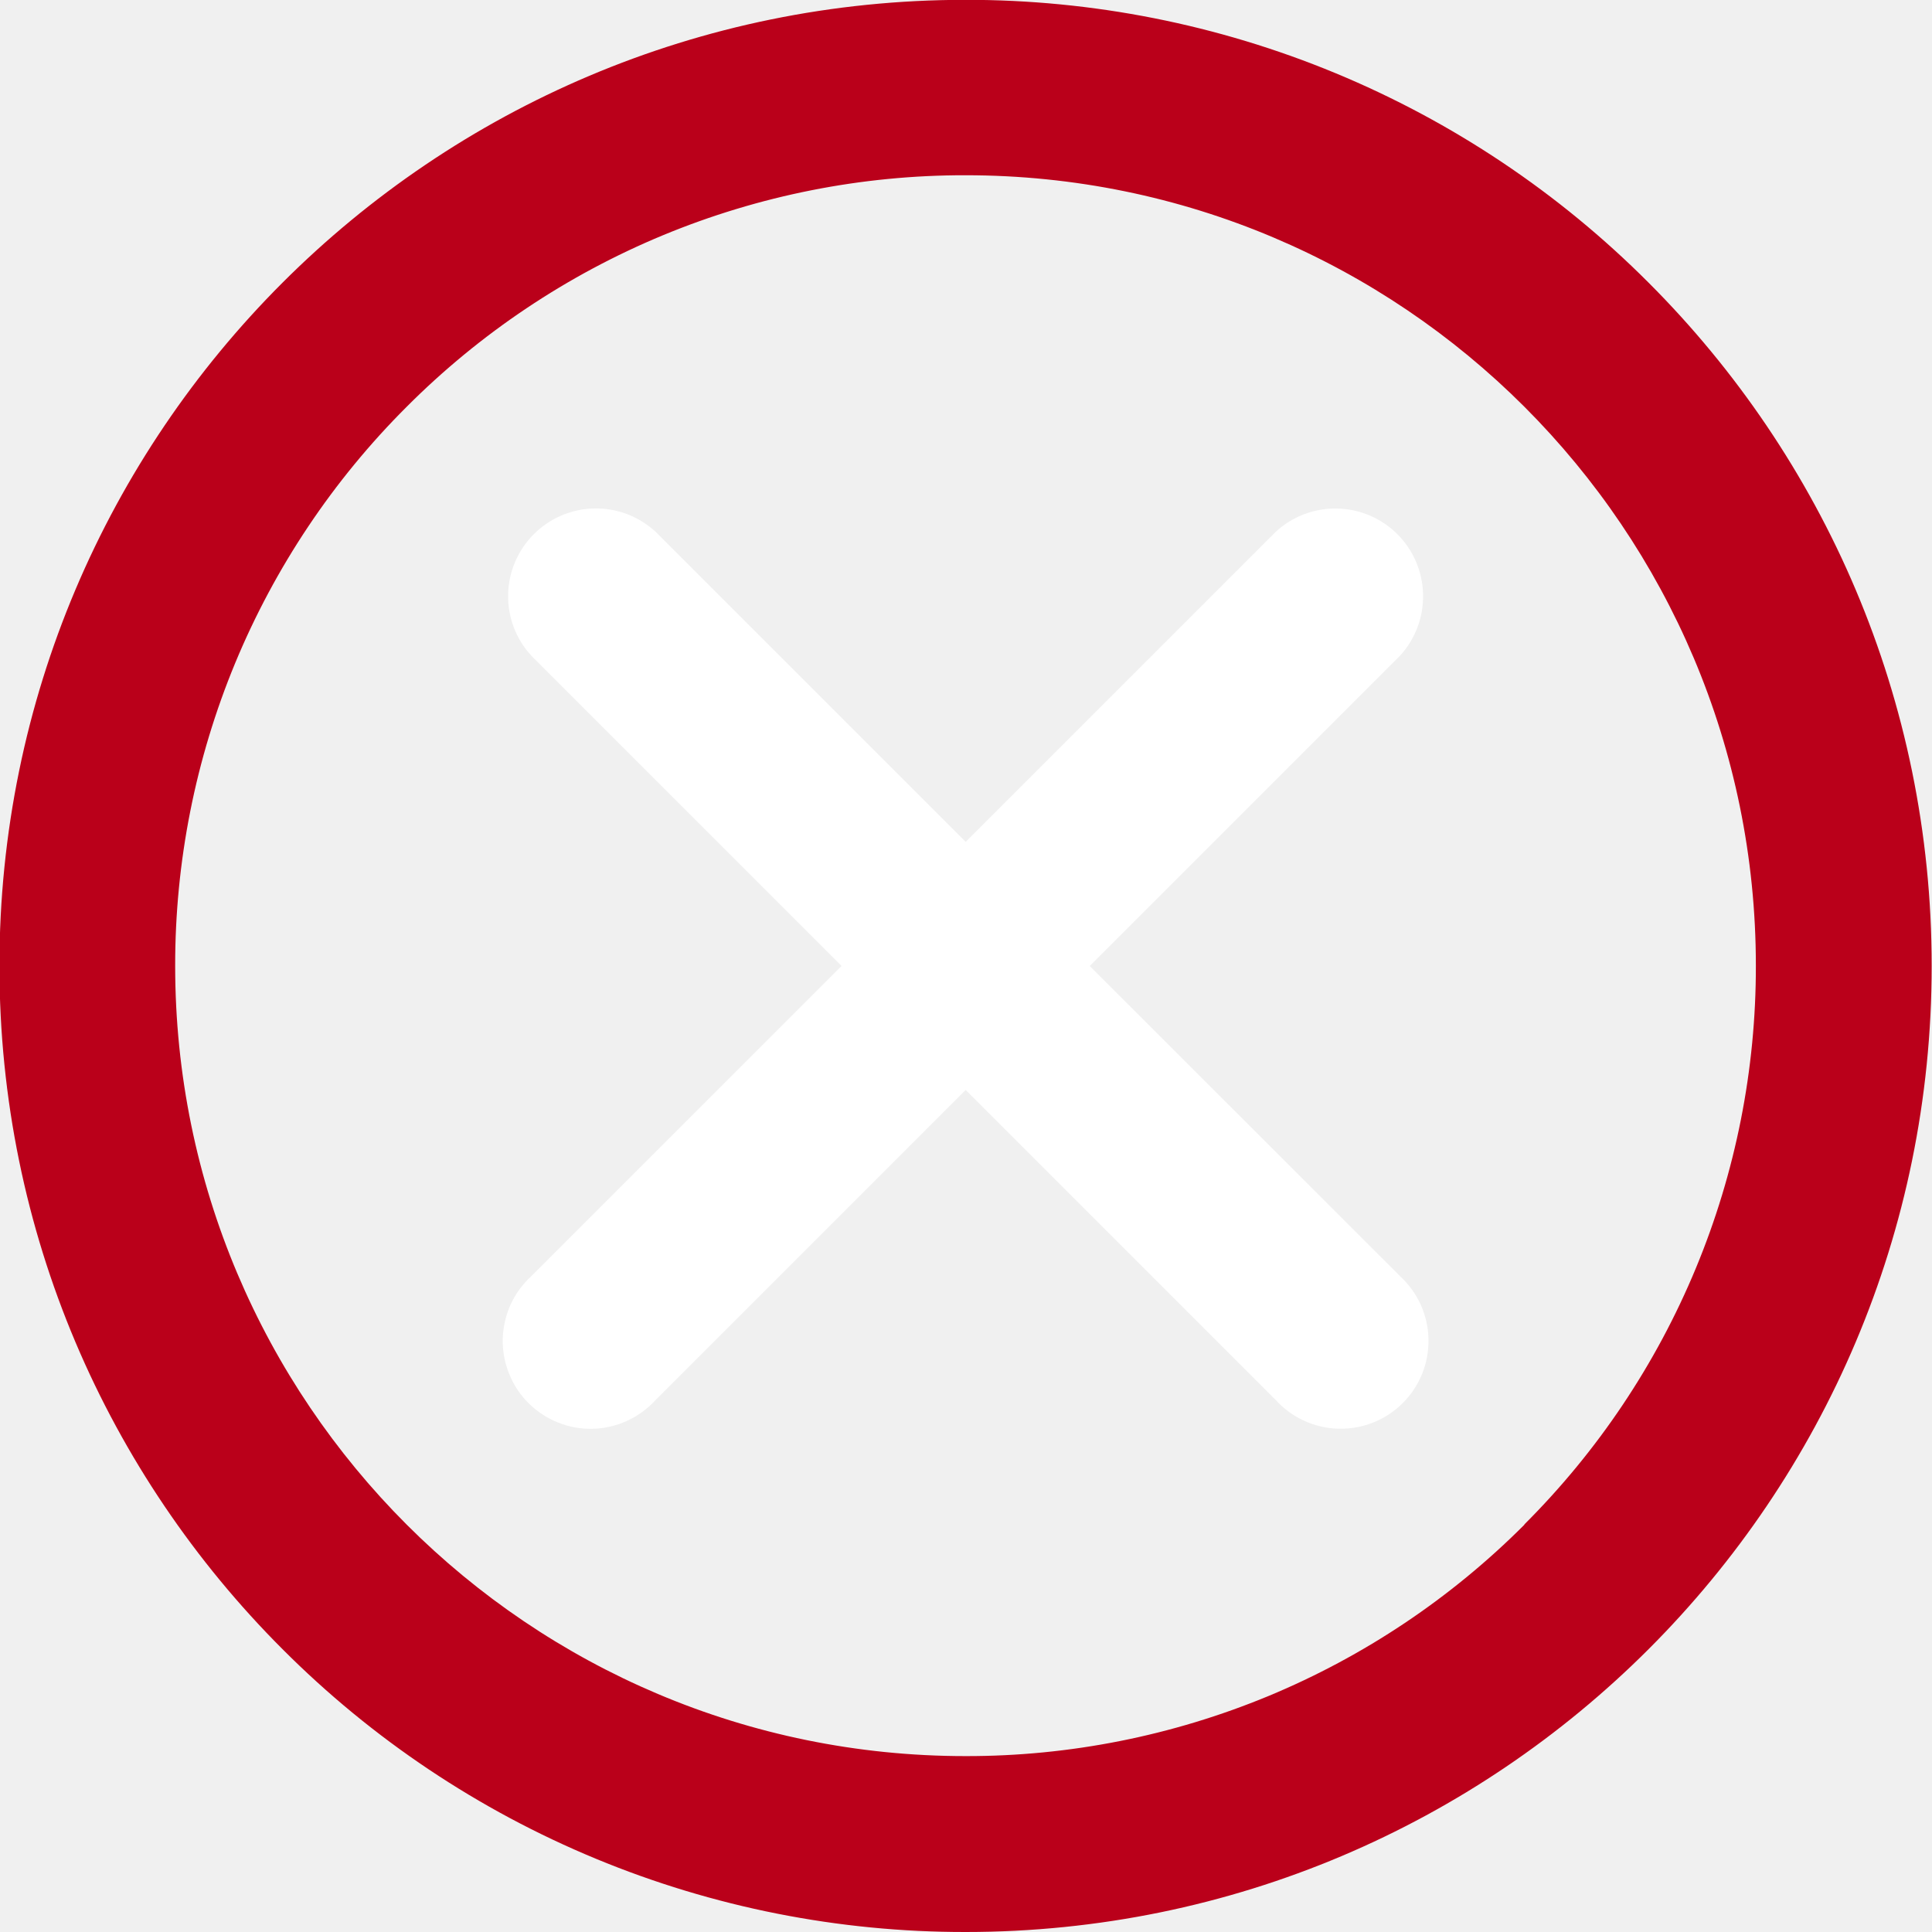
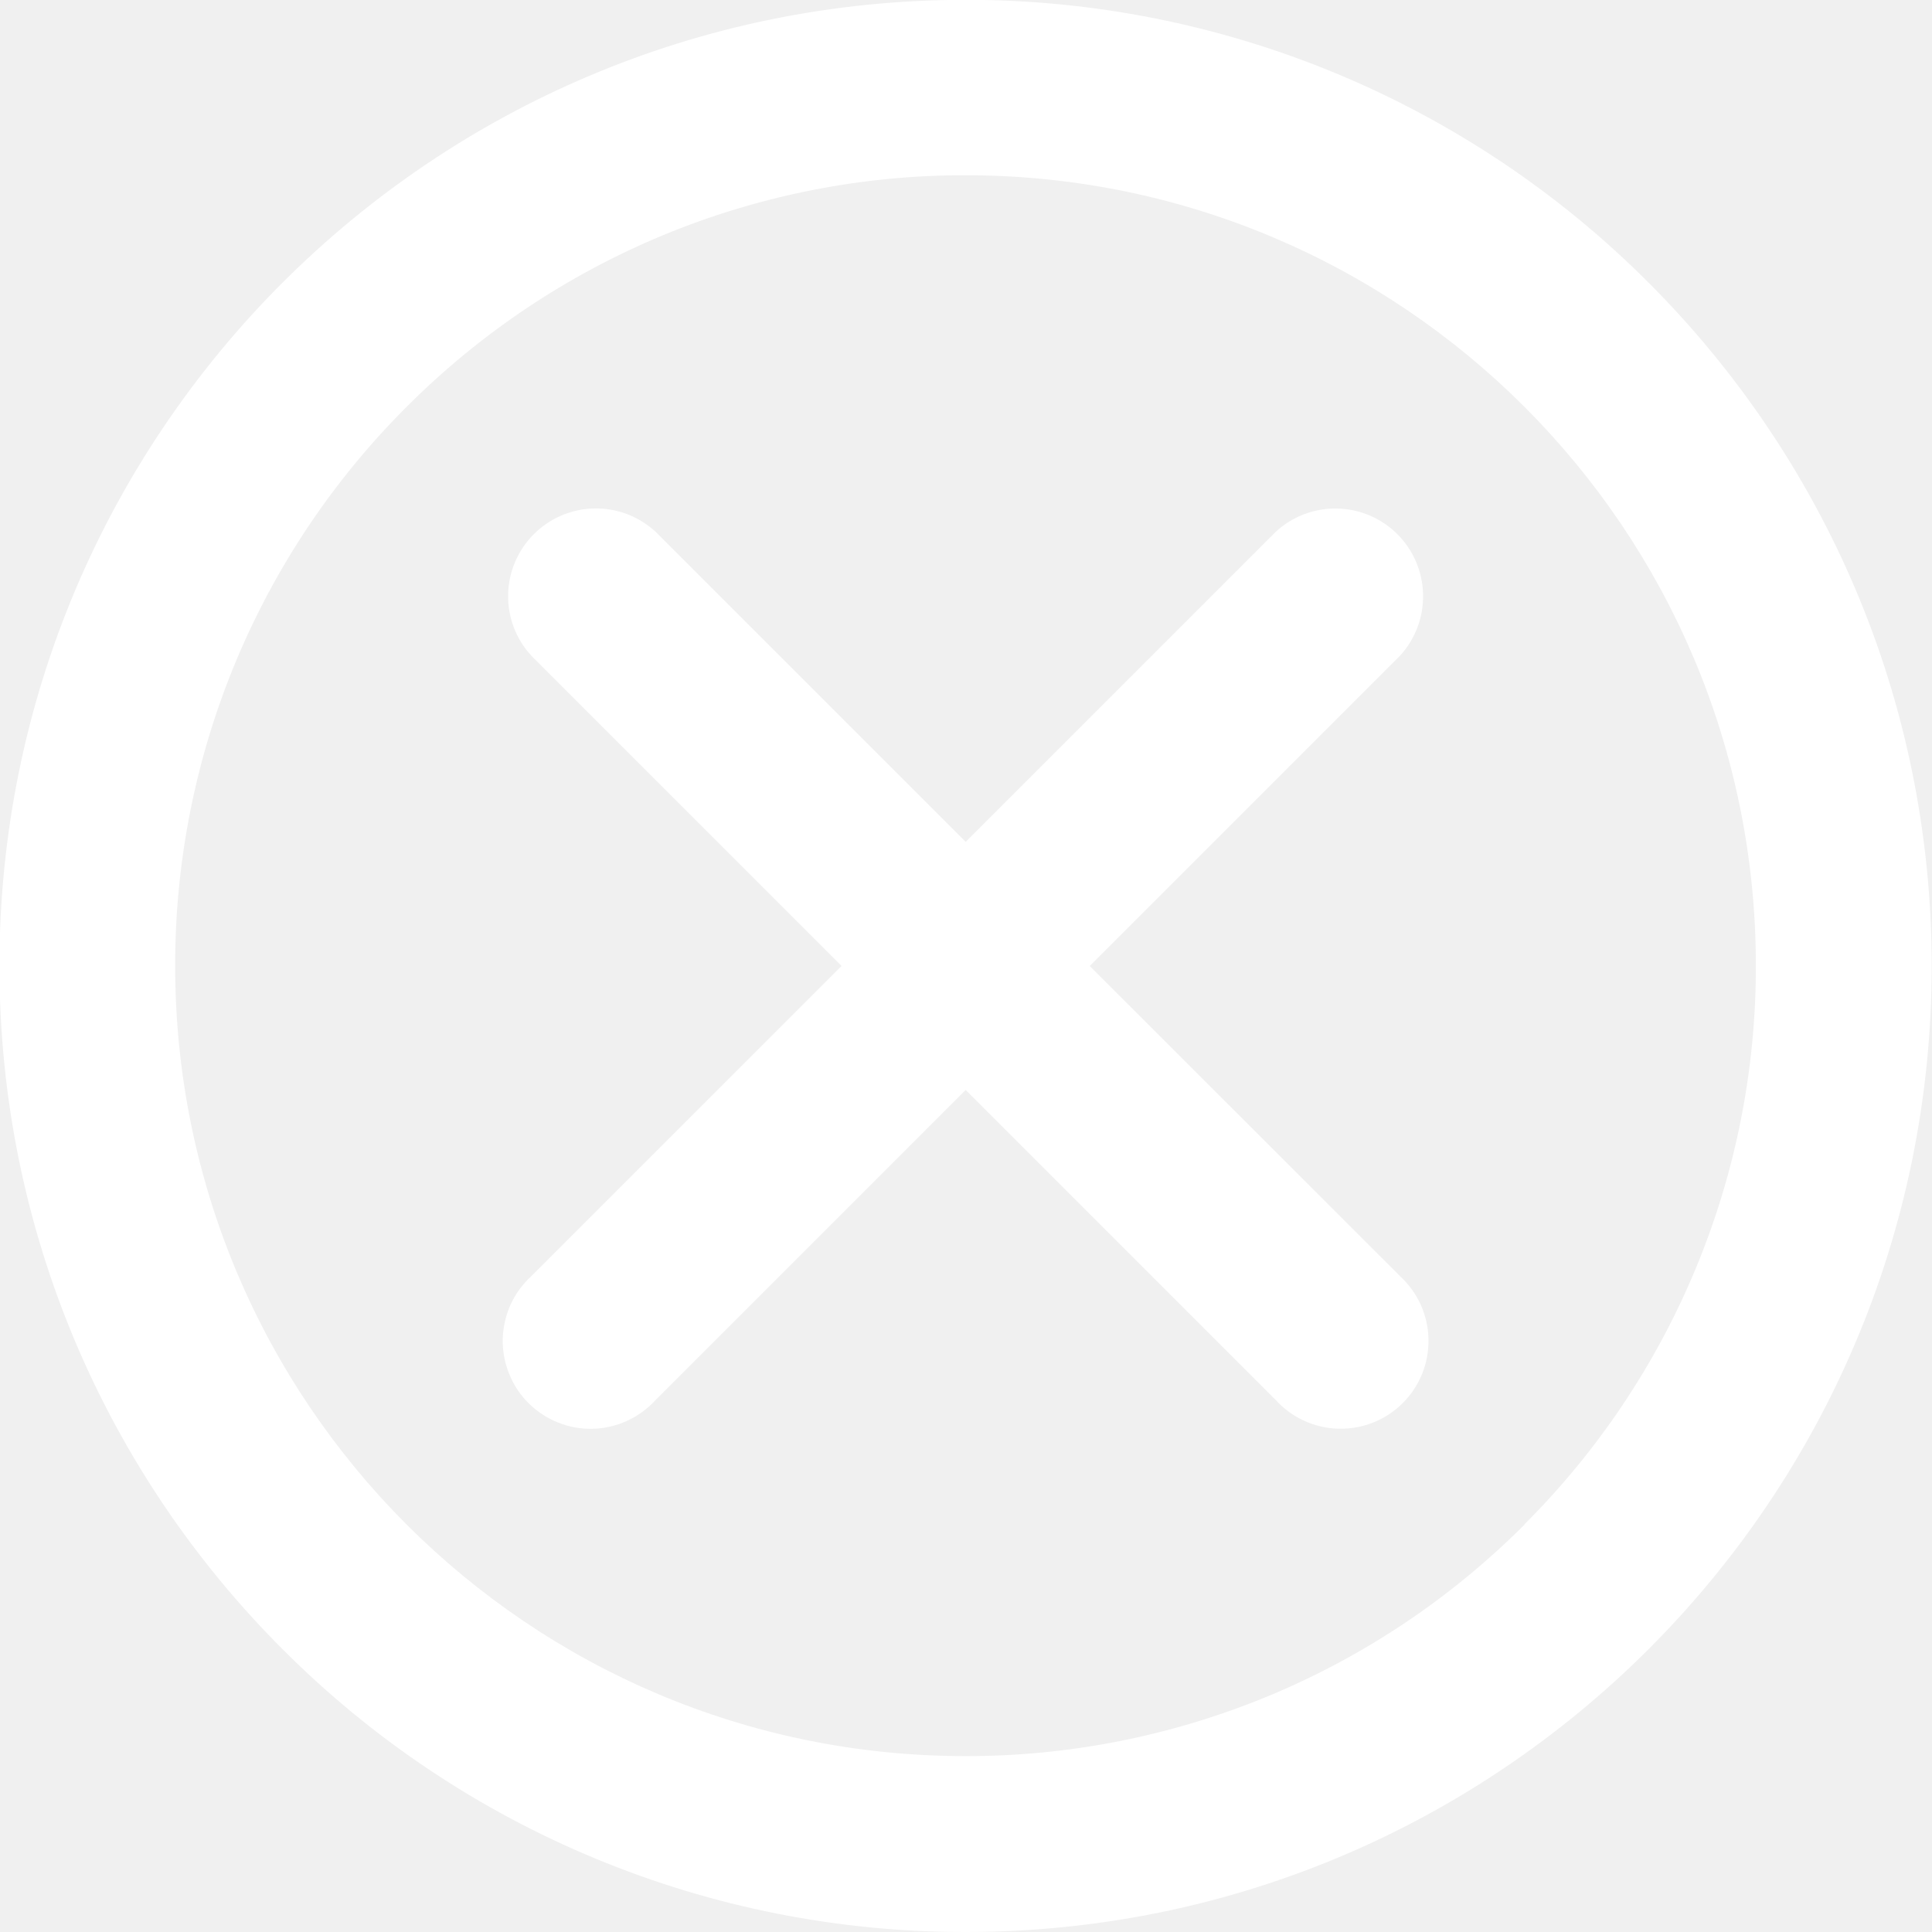
<svg xmlns="http://www.w3.org/2000/svg" width="24" height="24" viewBox="0 0 24 24" fill="none">
  <g clip-path="url(#clip0_693_743)">
-     <path d="M20.48 3.512C19.367 2.396 18.044 1.511 16.588 0.908C15.132 0.305 13.57 -0.004 11.994 -0.002C5.366 -0.002 -0.007 5.371 -0.007 11.999C-0.007 15.313 1.337 18.314 3.509 20.486C4.622 21.602 5.945 22.487 7.402 23.09C8.858 23.693 10.419 24.002 11.995 24C18.623 24 23.996 18.627 23.996 11.999C23.996 8.685 22.652 5.684 20.48 3.512ZM18.938 18.939C18.027 19.852 16.945 20.576 15.754 21.07C14.562 21.563 13.285 21.817 11.995 21.815C6.572 21.815 2.176 17.419 2.176 11.996C2.175 10.706 2.428 9.429 2.921 8.238C3.415 7.046 4.139 5.964 5.052 5.053C5.963 4.14 7.045 3.416 8.236 2.922C9.427 2.429 10.705 2.175 11.994 2.177C17.416 2.177 21.812 6.573 21.812 11.995C21.814 13.285 21.561 14.562 21.067 15.753C20.573 16.945 19.849 18.026 18.936 18.937L18.938 18.939Z" fill="#BA001A" />
+     <path d="M20.48 3.512C19.367 2.396 18.044 1.511 16.588 0.908C15.132 0.305 13.57 -0.004 11.994 -0.002C5.366 -0.002 -0.007 5.371 -0.007 11.999C-0.007 15.313 1.337 18.314 3.509 20.486C4.622 21.602 5.945 22.487 7.402 23.09C8.858 23.693 10.419 24.002 11.995 24C18.623 24 23.996 18.627 23.996 11.999C23.996 8.685 22.652 5.684 20.48 3.512ZM18.938 18.939C18.027 19.852 16.945 20.576 15.754 21.07C14.562 21.563 13.285 21.817 11.995 21.815C6.572 21.815 2.176 17.419 2.176 11.996C2.175 10.706 2.428 9.429 2.921 8.238C3.415 7.046 4.139 5.964 5.052 5.053C5.963 4.14 7.045 3.416 8.236 2.922C9.427 2.429 10.705 2.175 11.994 2.177C17.416 2.177 21.812 6.573 21.812 11.995C21.814 13.285 21.561 14.562 21.067 15.753C20.573 16.945 19.849 18.026 18.936 18.937L18.938 18.939Z" fill="#FFFFFF" />
    <path d="M13.537 12L17.392 8.145C17.582 7.938 17.684 7.665 17.678 7.384C17.672 7.103 17.558 6.835 17.359 6.636C17.16 6.437 16.892 6.323 16.611 6.317C16.329 6.311 16.057 6.414 15.85 6.604L15.851 6.603L11.996 10.458L8.141 6.603C7.933 6.413 7.661 6.31 7.379 6.316C7.098 6.322 6.83 6.437 6.631 6.636C6.432 6.835 6.318 7.103 6.312 7.384C6.306 7.665 6.409 7.938 6.6 8.145L6.599 8.144L10.454 11.999L6.599 15.854C6.49 15.954 6.403 16.074 6.342 16.208C6.282 16.342 6.249 16.487 6.245 16.634C6.242 16.781 6.269 16.928 6.324 17.064C6.378 17.201 6.46 17.325 6.564 17.429C6.668 17.533 6.793 17.615 6.929 17.67C7.066 17.725 7.212 17.752 7.359 17.749C7.506 17.746 7.651 17.713 7.785 17.652C7.92 17.591 8.04 17.504 8.14 17.396L8.141 17.395L11.996 13.54L15.851 17.395C15.95 17.503 16.07 17.591 16.205 17.651C16.339 17.712 16.484 17.745 16.631 17.748C16.778 17.751 16.924 17.725 17.061 17.67C17.198 17.615 17.322 17.533 17.426 17.429C17.53 17.325 17.612 17.201 17.667 17.064C17.722 16.928 17.748 16.782 17.745 16.634C17.742 16.487 17.709 16.342 17.649 16.208C17.588 16.074 17.501 15.954 17.393 15.854L17.392 15.853L13.537 12Z" fill="#FFFFFF" />
  </g>
  <defs>
    <clipPath id="clip0_693_743">
      <rect width="24" height="24" fill="white" />
    </clipPath>
  </defs>
</svg>
